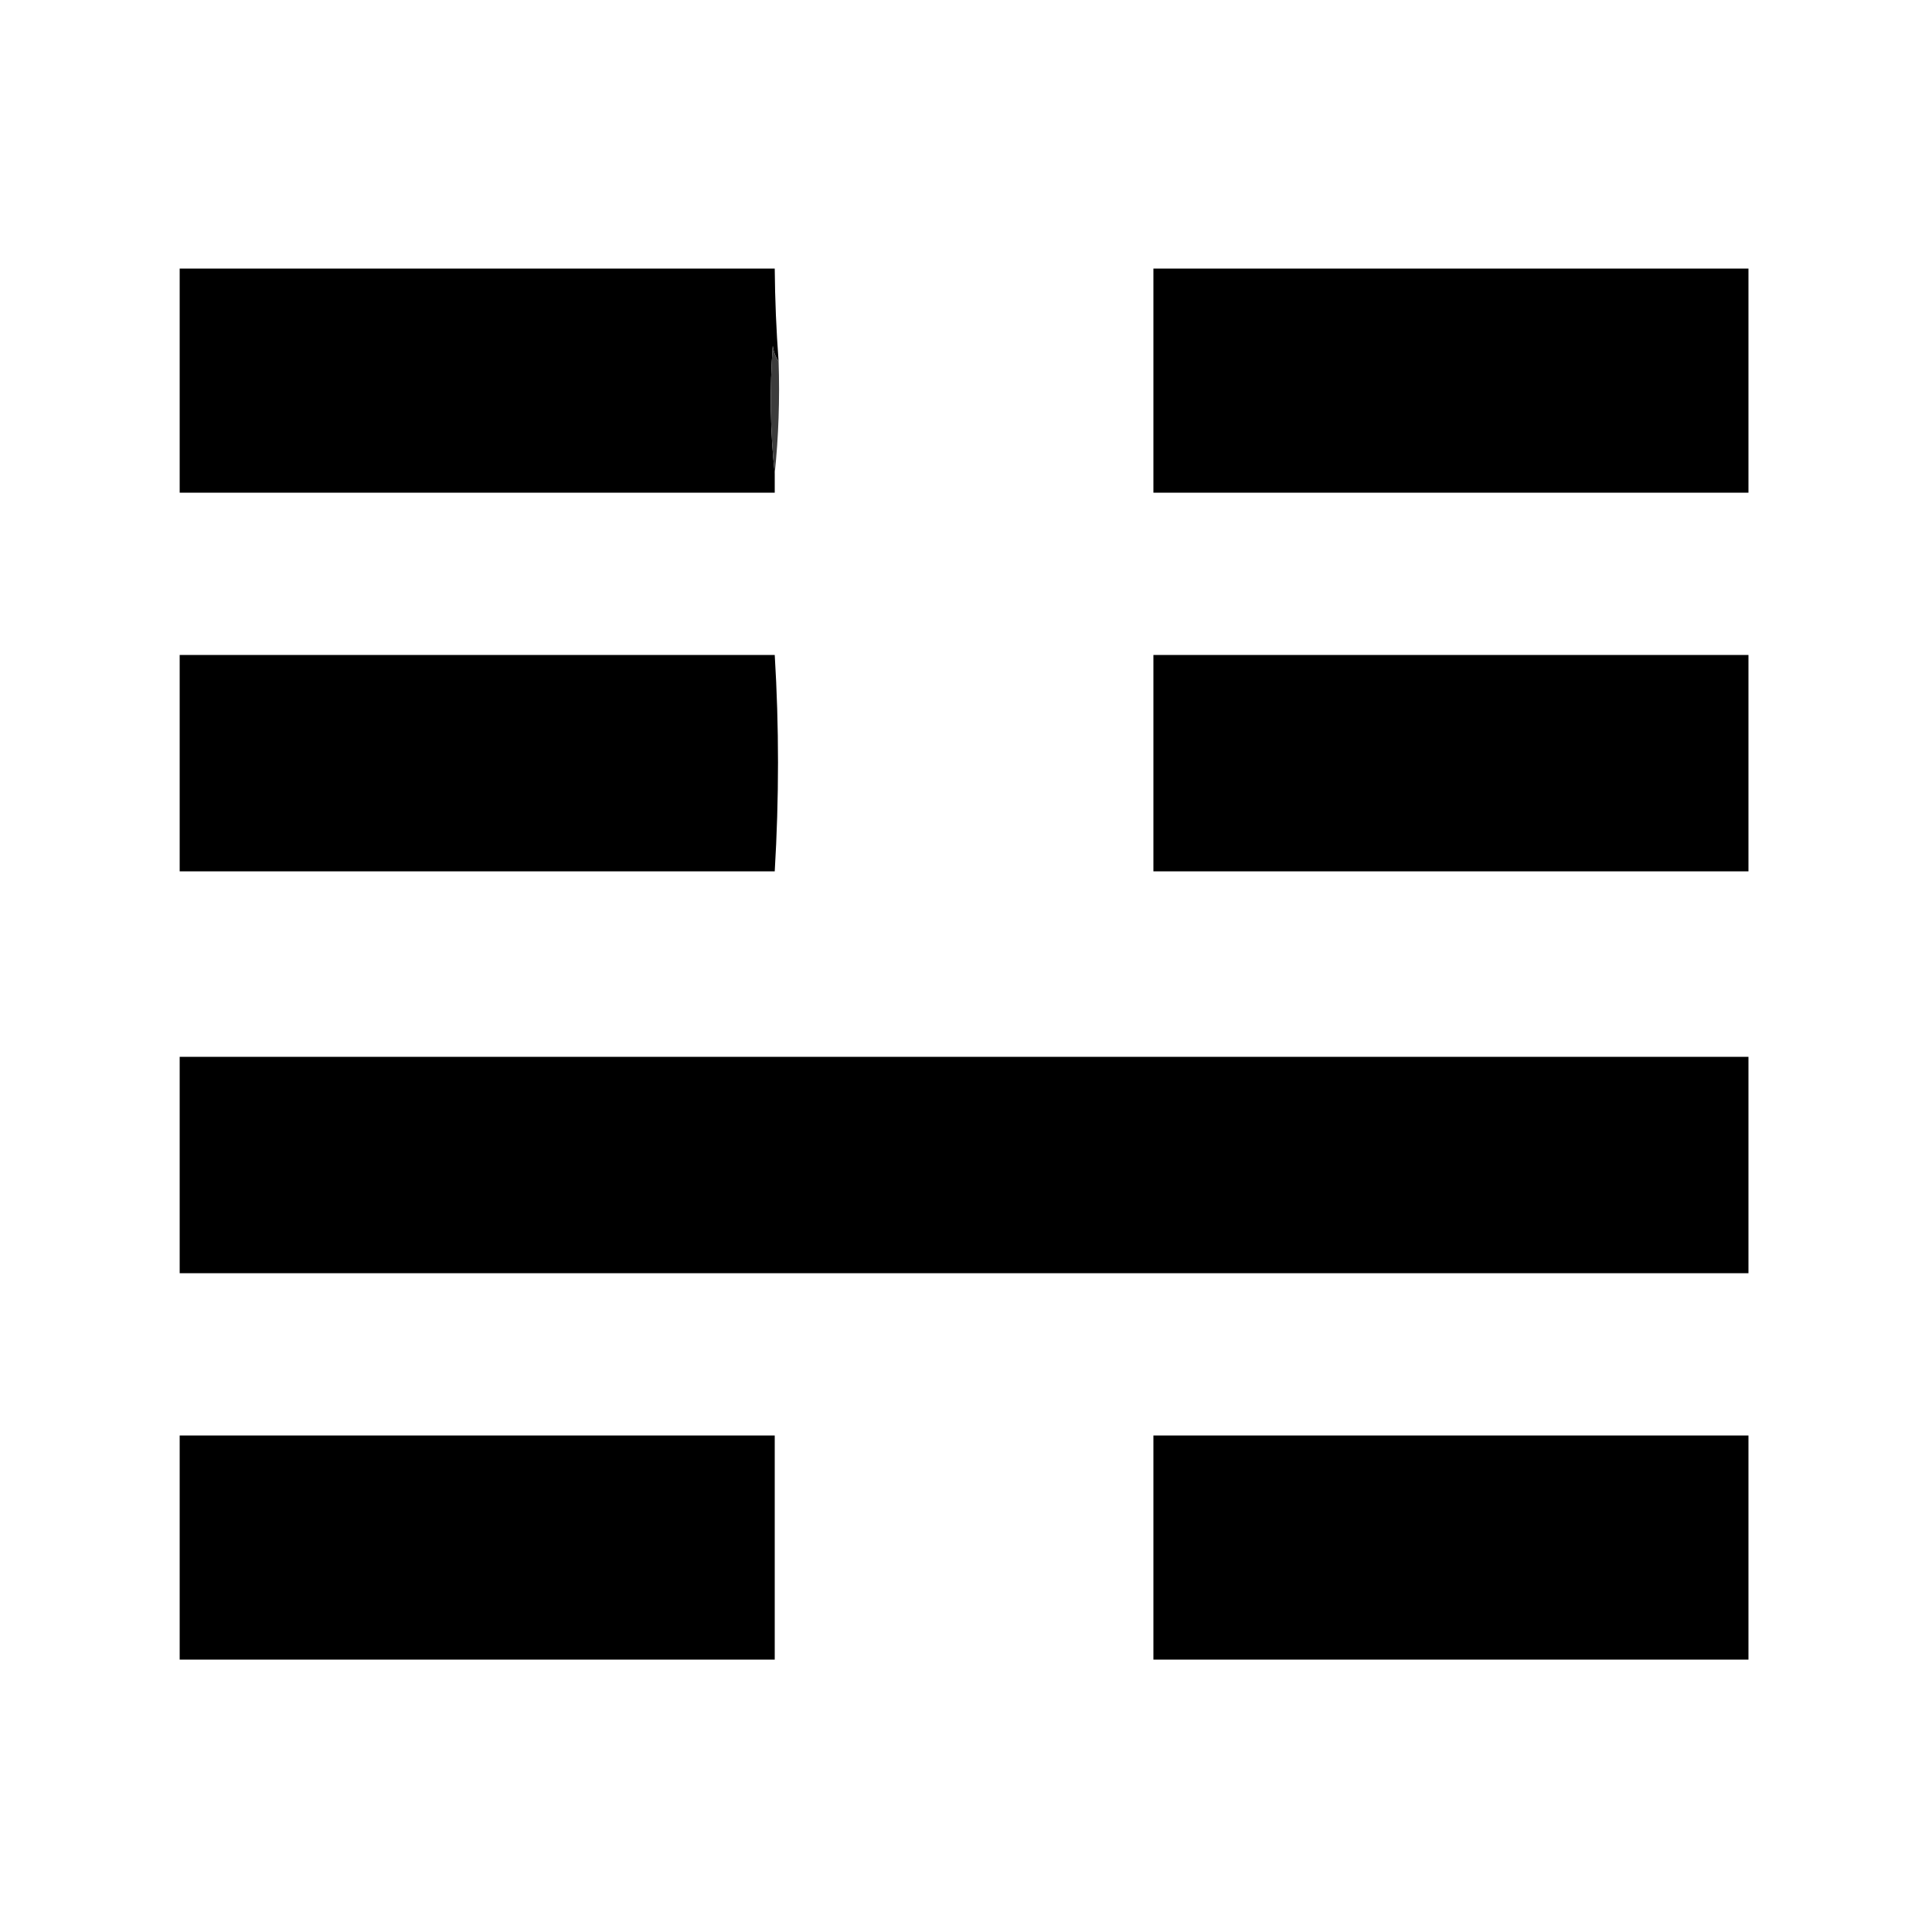
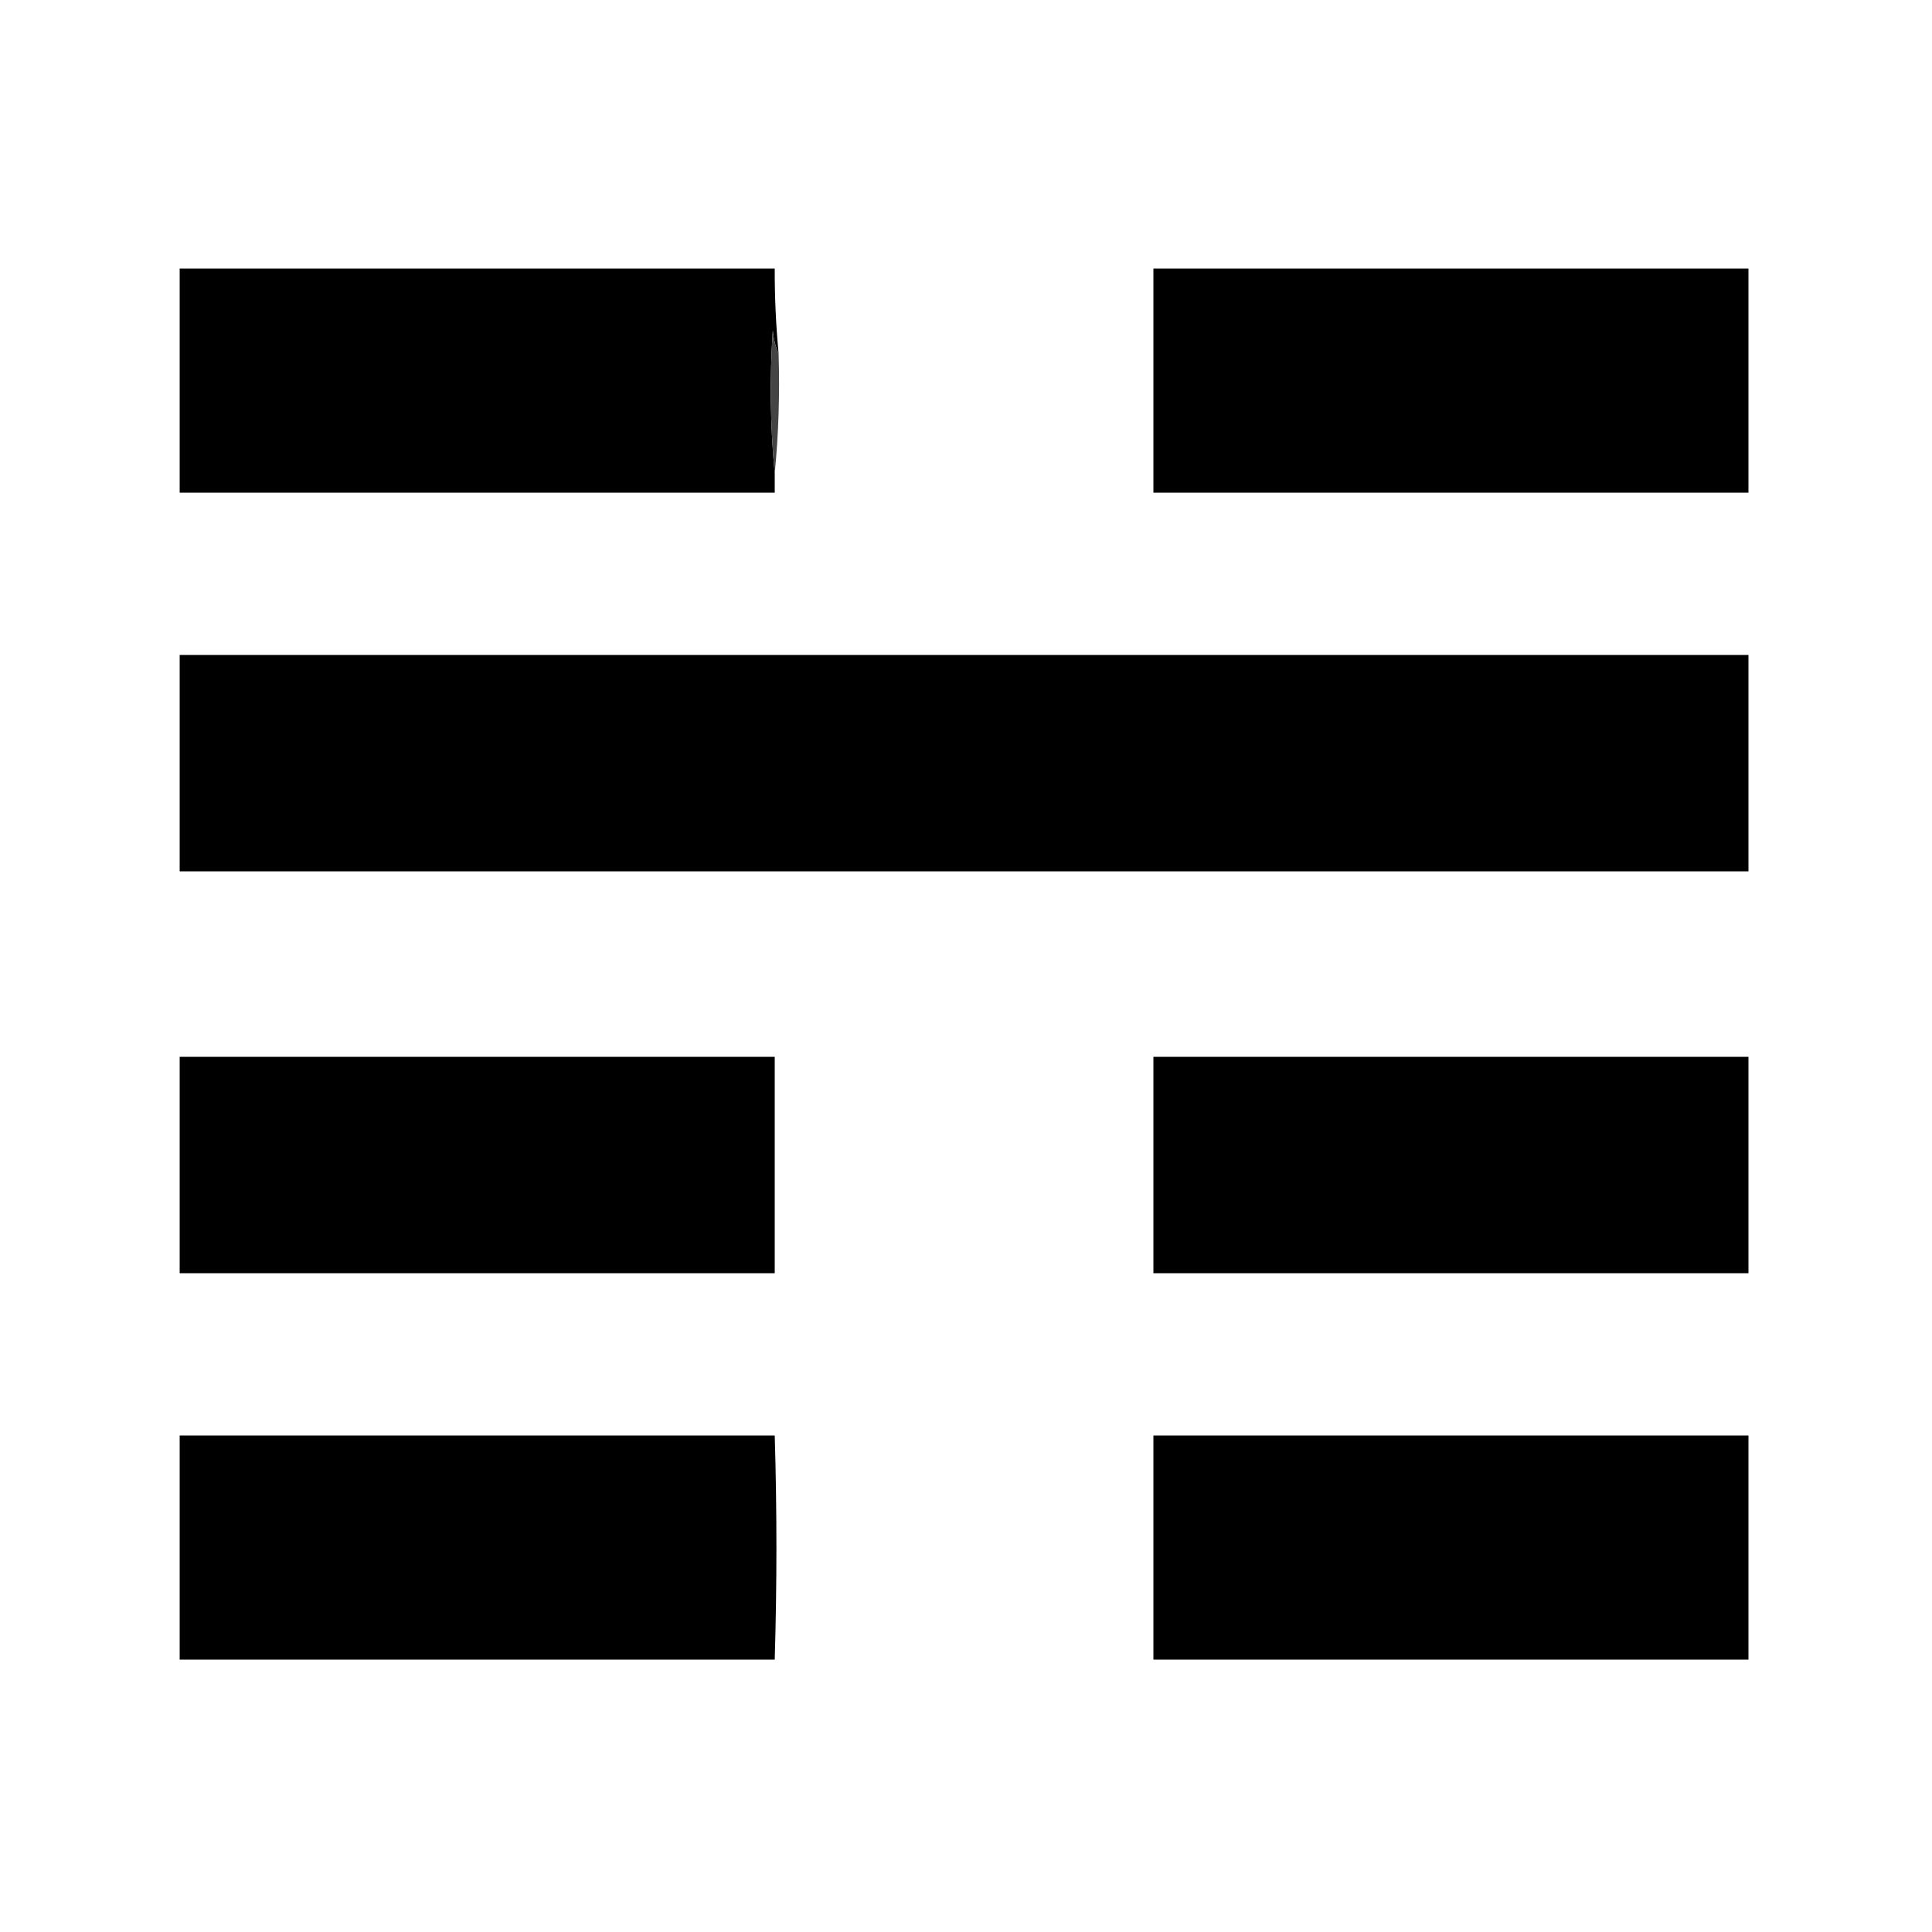
<svg xmlns="http://www.w3.org/2000/svg" version="1.1" width="500px" height="500px" style="shape-rendering:geometricPrecision; text-rendering:geometricPrecision; image-rendering:optimizeQuality; fill-rule:evenodd; clip-rule:evenodd">
  <g>
-     <path style="opacity:1" fill="#000000" d="M 201.5,93.5 C 200.71,92.391 200.21,91.058 200,89.5C 199.174,100.674 199.341,111.674 200.5,122.5C 200.5,124.167 200.5,125.833 200.5,127.5C 149.167,127.5 97.833,127.5 46.5,127.5C 46.5,108.167 46.5,88.833 46.5,69.5C 97.833,69.5 149.167,69.5 200.5,69.5C 200.568,77.514 200.901,85.514 201.5,93.5 Z" />
+     <path style="opacity:1" fill="#000000" d="M 201.5,91.5 C 200.691,89.708 200.191,87.708 200,85.5C 199.173,98.007 199.34,110.34 200.5,122.5C 200.5,124.167 200.5,125.833 200.5,127.5C 149.167,127.5 97.833,127.5 46.5,127.5C 46.5,108.167 46.5,88.833 46.5,69.5C 97.833,69.5 149.167,69.5 200.5,69.5C 200.479,76.854 200.813,84.187 201.5,91.5 Z" />
  </g>
  <g>
    <path style="opacity:1" fill="#000000" d="M 298.5,69.5 C 349.833,69.5 401.167,69.5 452.5,69.5C 452.5,88.833 452.5,108.167 452.5,127.5C 401.167,127.5 349.833,127.5 298.5,127.5C 298.5,108.167 298.5,88.833 298.5,69.5 Z" />
  </g>
  <g>
-     <path style="opacity:1" fill="#3c3c3c" d="M 201.5,93.5 C 201.827,103.348 201.494,113.014 200.5,122.5C 199.341,111.674 199.174,100.674 200,89.5C 200.21,91.058 200.71,92.391 201.5,93.5 Z" />
+     <path style="opacity:1" fill="#444444" d="M 201.5,91.5 C 201.828,102.014 201.494,112.347 200.5,122.5C 199.34,110.34 199.173,98.007 200,85.5C 200.191,87.708 200.691,89.708 201.5,91.5 Z" />
  </g>
  <g>
-     <path style="opacity:1" fill="#000000" d="M 46.5,169.5 C 97.833,169.5 149.167,169.5 200.5,169.5C 201.63,187.953 201.63,206.62 200.5,225.5C 149.167,225.5 97.833,225.5 46.5,225.5C 46.5,206.833 46.5,188.167 46.5,169.5 Z" />
+     <path style="opacity:1" fill="#000000" d="M 46.5,169.5 C 181.833,169.5 317.167,169.5 452.5,169.5C 452.5,188.167 452.5,206.833 452.5,225.5C 317.167,225.5 181.833,225.5 46.5,225.5C 46.5,206.833 46.5,188.167 46.5,169.5 Z" />
  </g>
  <g>
-     <path style="opacity:1" fill="#000000" d="M 298.5,169.5 C 349.833,169.5 401.167,169.5 452.5,169.5C 452.5,188.167 452.5,206.833 452.5,225.5C 401.167,225.5 349.833,225.5 298.5,225.5C 298.5,206.833 298.5,188.167 298.5,169.5 Z" />
+     <path style="opacity:1" fill="#000000" d="M 46.5,273.5 C 97.833,273.5 149.167,273.5 200.5,273.5C 200.5,292.167 200.5,310.833 200.5,329.5C 149.167,329.5 97.833,329.5 46.5,329.5C 46.5,310.833 46.5,292.167 46.5,273.5 Z" />
  </g>
  <g>
-     <path style="opacity:1" fill="#000000" d="M 46.5,273.5 C 181.833,273.5 317.167,273.5 452.5,273.5C 452.5,292.167 452.5,310.833 452.5,329.5C 317.167,329.5 181.833,329.5 46.5,329.5C 46.5,310.833 46.5,292.167 46.5,273.5 Z" />
+     <path style="opacity:1" fill="#000000" d="M 298.5,273.5 C 349.833,273.5 401.167,273.5 452.5,273.5C 452.5,292.167 452.5,310.833 452.5,329.5C 401.167,329.5 349.833,329.5 298.5,329.5C 298.5,310.833 298.5,292.167 298.5,273.5 Z" />
  </g>
  <g>
-     <path style="opacity:1" fill="#000000" d="M 46.5,371.5 C 97.833,371.5 149.167,371.5 200.5,371.5C 200.5,390.833 200.5,410.167 200.5,429.5C 149.167,429.5 97.833,429.5 46.5,429.5C 46.5,410.167 46.5,390.833 46.5,371.5 Z" />
+     <path style="opacity:1" fill="#000000" d="M 46.5,371.5 C 97.833,371.5 149.167,371.5 200.5,371.5C 201.083,390.791 201.083,410.124 200.5,429.5C 149.167,429.5 97.833,429.5 46.5,429.5C 46.5,410.167 46.5,390.833 46.5,371.5 Z" />
  </g>
  <g>
    <path style="opacity:1" fill="#000000" d="M 298.5,371.5 C 349.833,371.5 401.167,371.5 452.5,371.5C 452.5,390.833 452.5,410.167 452.5,429.5C 401.167,429.5 349.833,429.5 298.5,429.5C 298.5,410.167 298.5,390.833 298.5,371.5 Z" />
  </g>
</svg>
